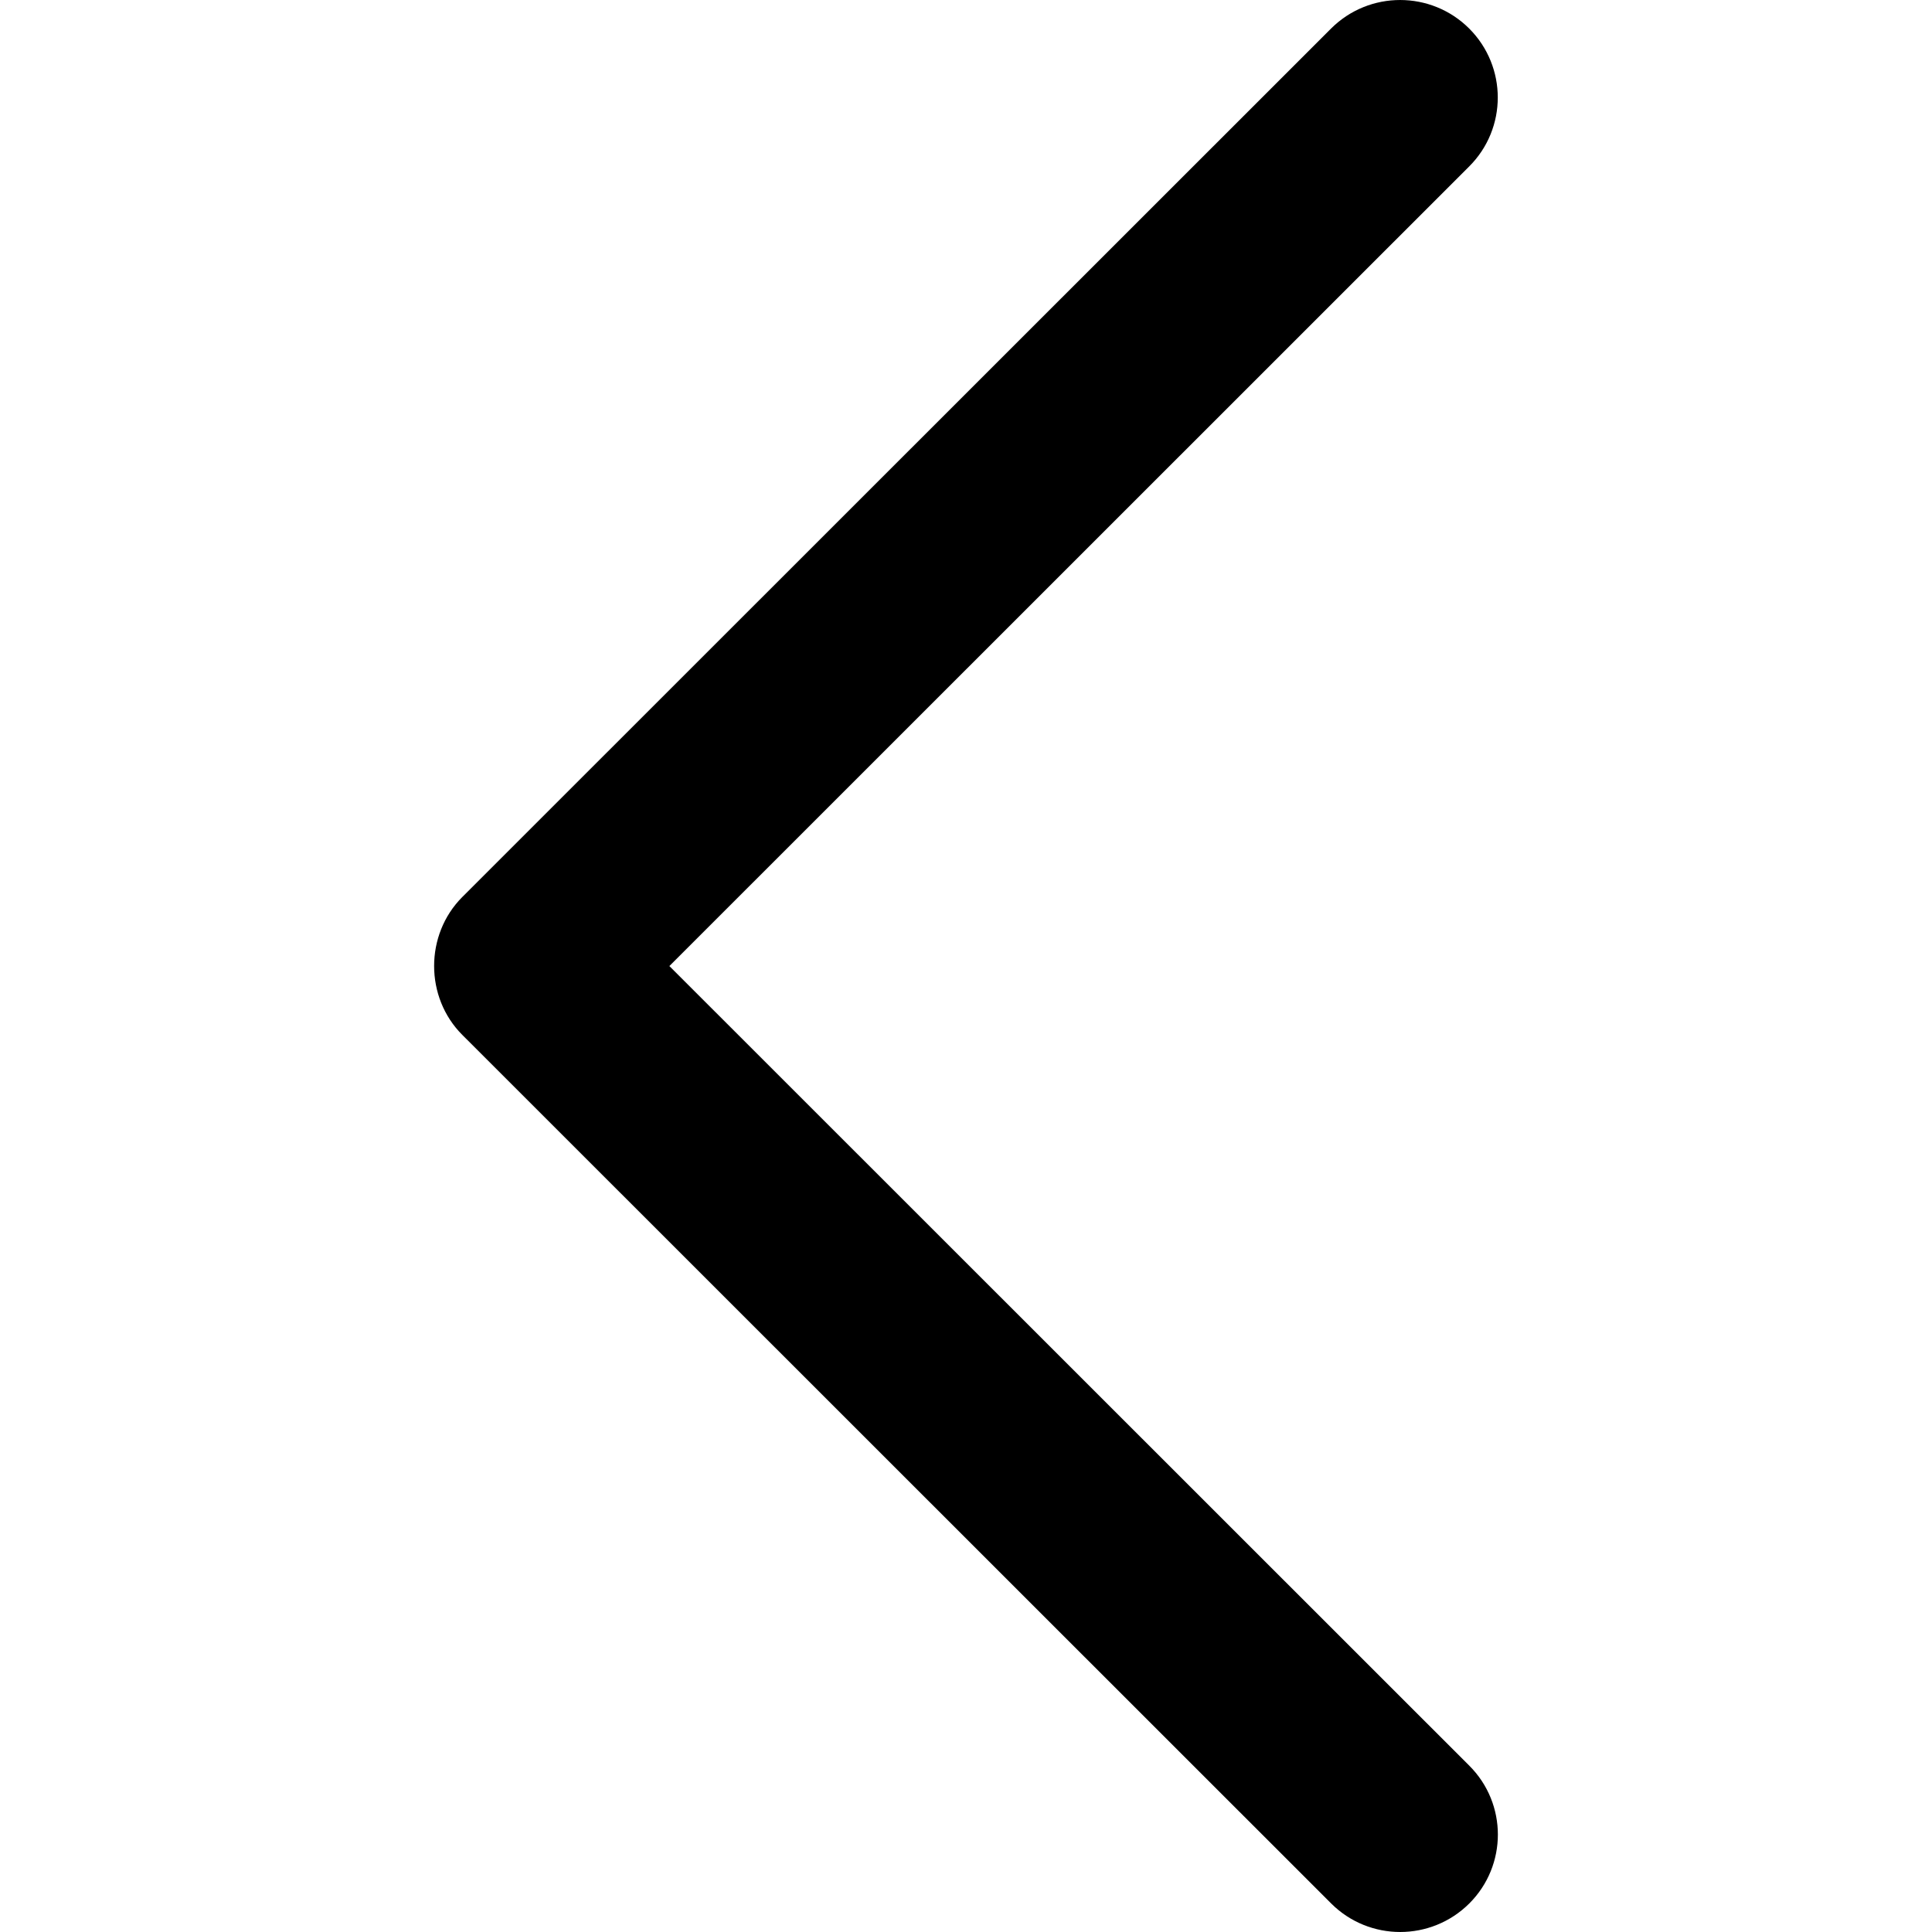
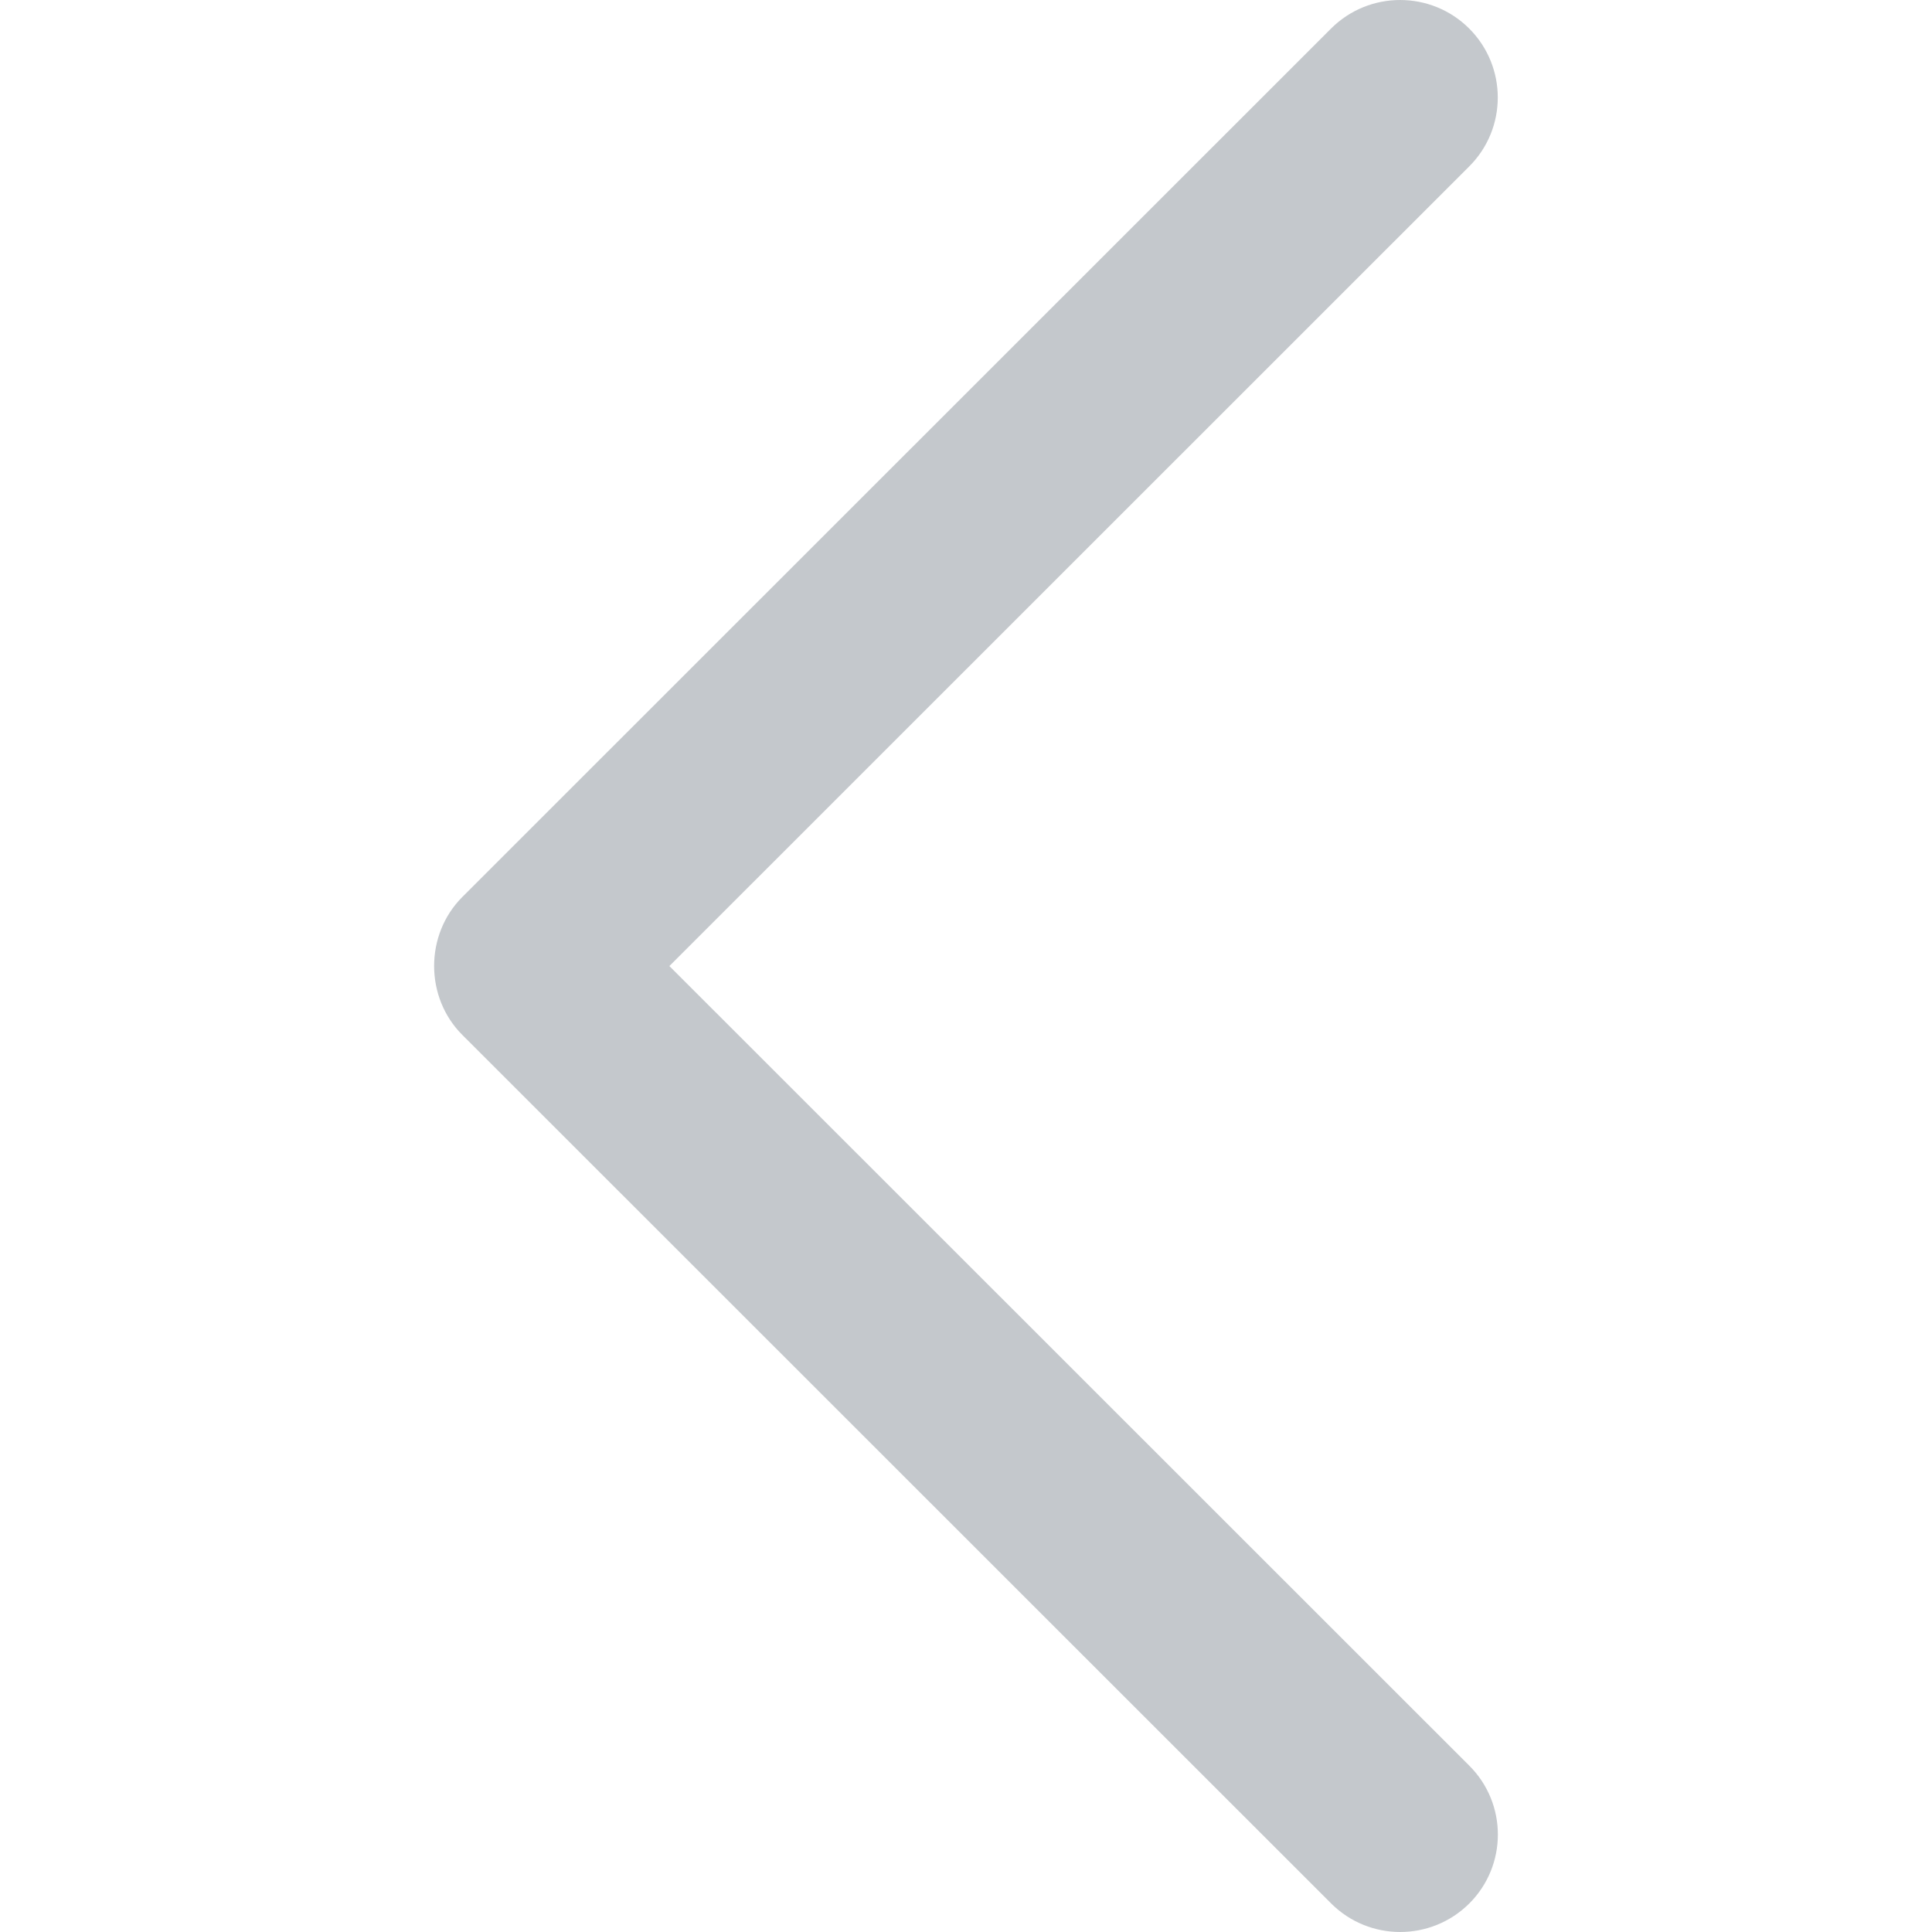
<svg xmlns="http://www.w3.org/2000/svg" version="1.1" id="Capa_1" x="0px" y="0px" viewBox="0 0 240.823 240.823" style="enable-background:new 0 0 240.823 240.823;" xml:space="preserve">
  <g>
-     <path id="Chevron_Right" d="M57.633,129.007L165.93,237.268c4.752,4.74,12.451,4.74,17.215,0c4.752-4.74,4.752-12.439,0-17.179   l-99.707-99.671l99.695-99.671c4.752-4.74,4.752-12.439,0-17.191c-4.752-4.74-12.463-4.74-17.215,0L57.621,111.816   C52.942,116.507,52.942,124.327,57.633,129.007z" />
+     <path id="Chevron_Right" d="M57.633,129.007L165.93,237.268c4.752,4.74,12.451,4.74,17.215,0c4.752-4.74,4.752-12.439,0-17.179   l-99.707-99.671l99.695-99.671c4.752-4.74,4.752-12.439,0-17.191c-4.752-4.74-12.463-4.74-17.215,0L57.621,111.816   C52.942,116.507,52.942,124.327,57.633,129.007z" fill="#c4c8cc" />
    <g>
	</g>
    <g>
	</g>
    <g>
	</g>
    <g>
	</g>
    <g>
	</g>
    <g>
	</g>
  </g>
  <g>
</g>
  <g>
</g>
  <g>
</g>
  <g>
</g>
  <g>
</g>
  <g>
</g>
  <g>
</g>
  <g>
</g>
  <g>
</g>
  <g>
</g>
  <g>
</g>
  <g>
</g>
  <g>
</g>
  <g>
</g>
  <g>
</g>
</svg>
